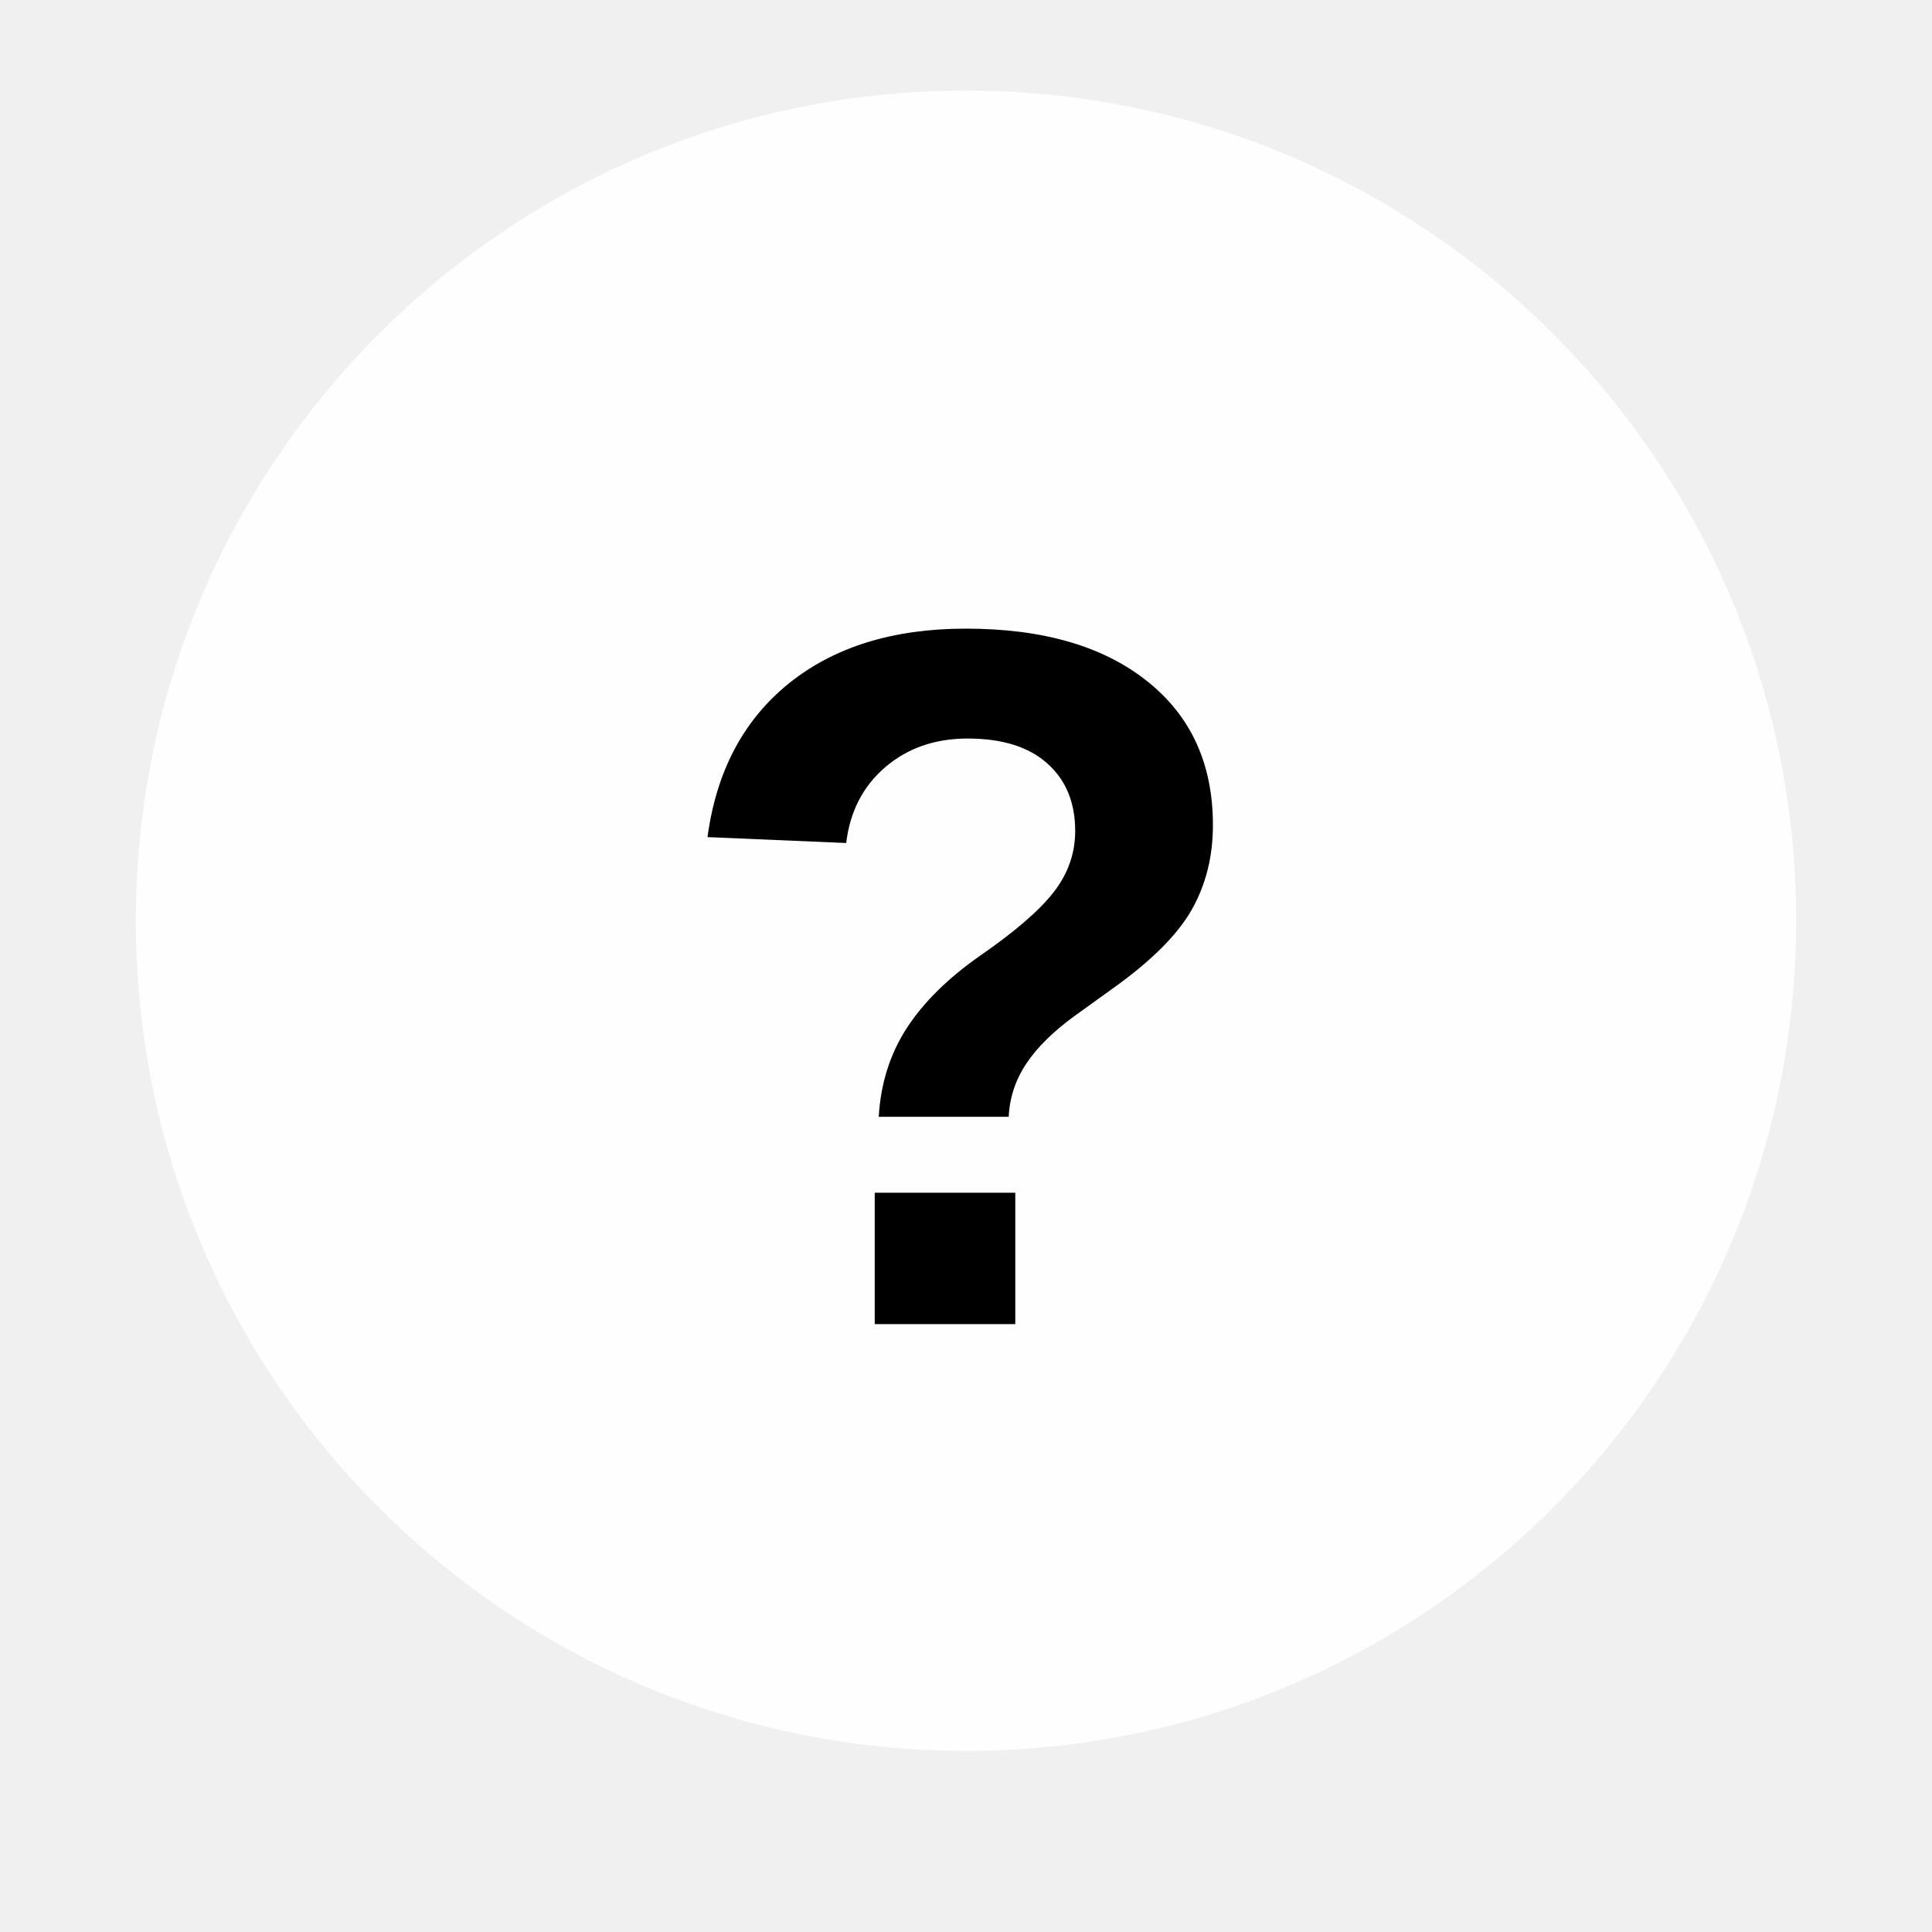
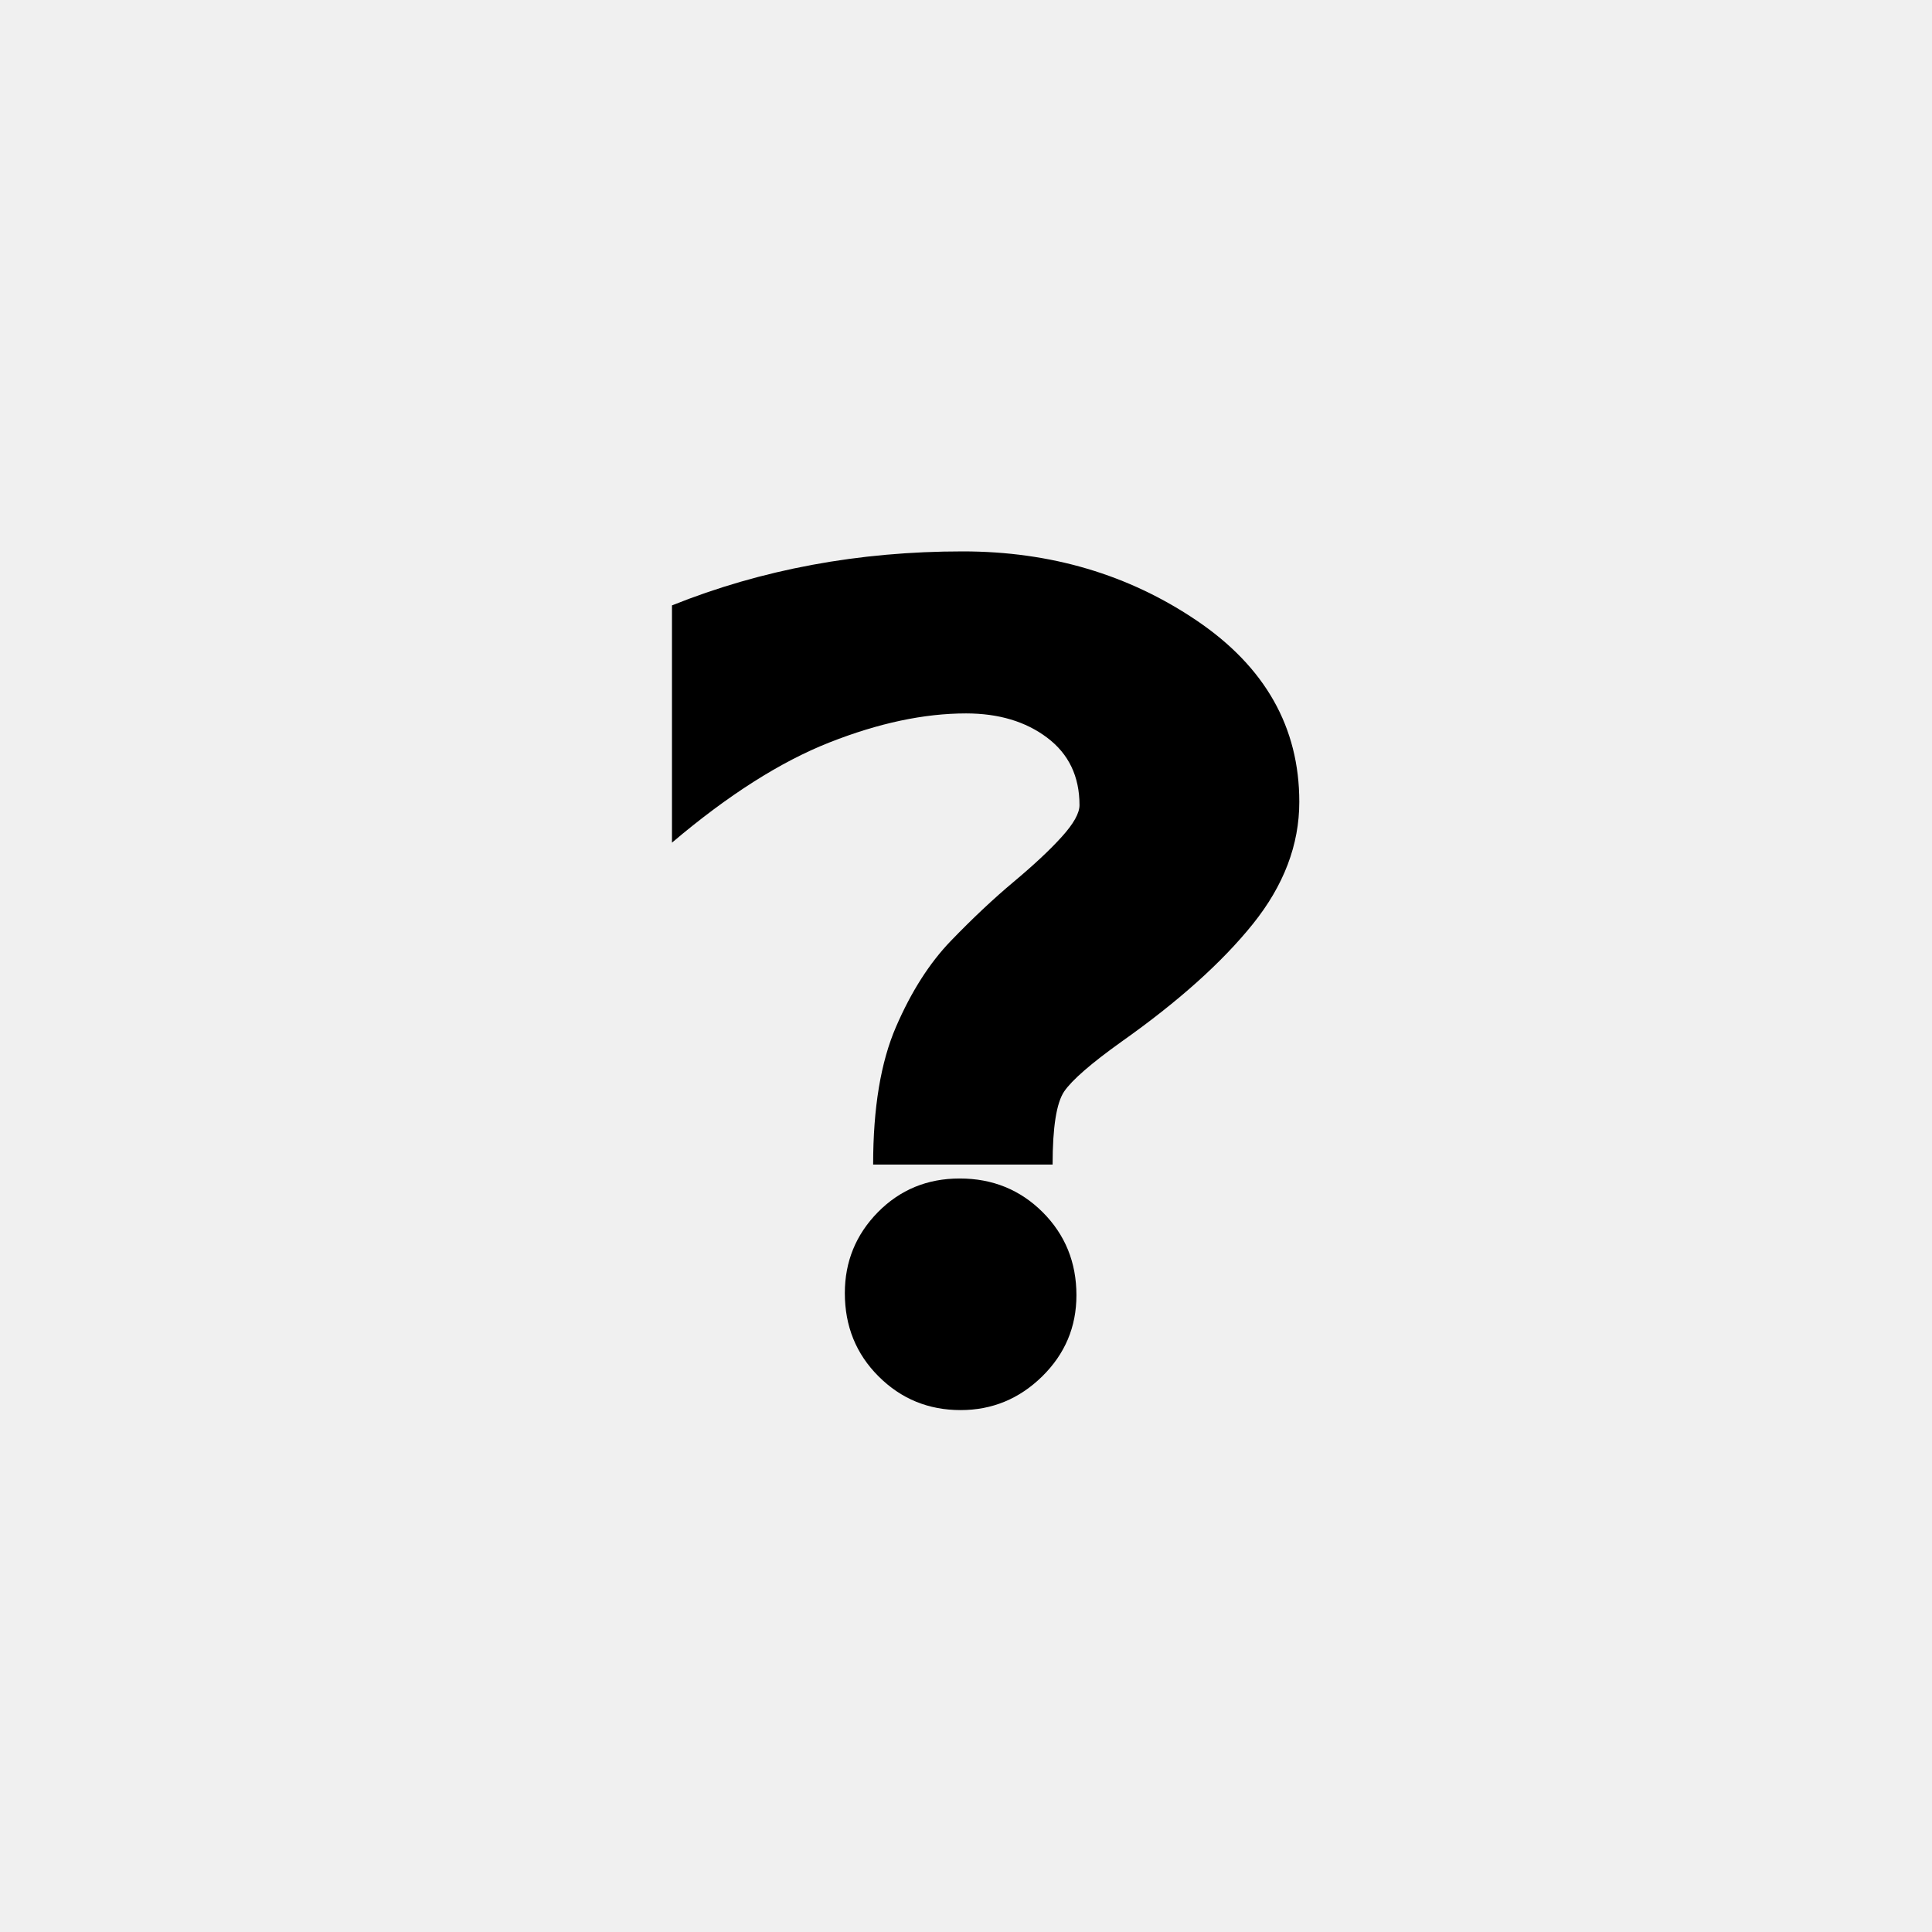
<svg xmlns="http://www.w3.org/2000/svg" viewBox="0 0 128 128" role="img" aria-label="Questions">
-   <circle cx="64" cy="61" r="55" fill="#ffffff" fill-opacity=".92" />
-   <text x="64" y="69" text-anchor="middle" dominant-baseline="middle" font-family="Apple Color Emoji, Segoe UI Emoji, Noto Color Emoji, Arial, Helvetica, sans-serif" font-size="66" font-weight="900">?</text>
+   <text x="64" y="72" text-anchor="middle" dominant-baseline="middle" font-family="Apple Color Emoji, Segoe UI Emoji, Noto Color Emoji, Arial, Helvetica, sans-serif" font-size="72" font-weight="900">❓</text>
</svg>
